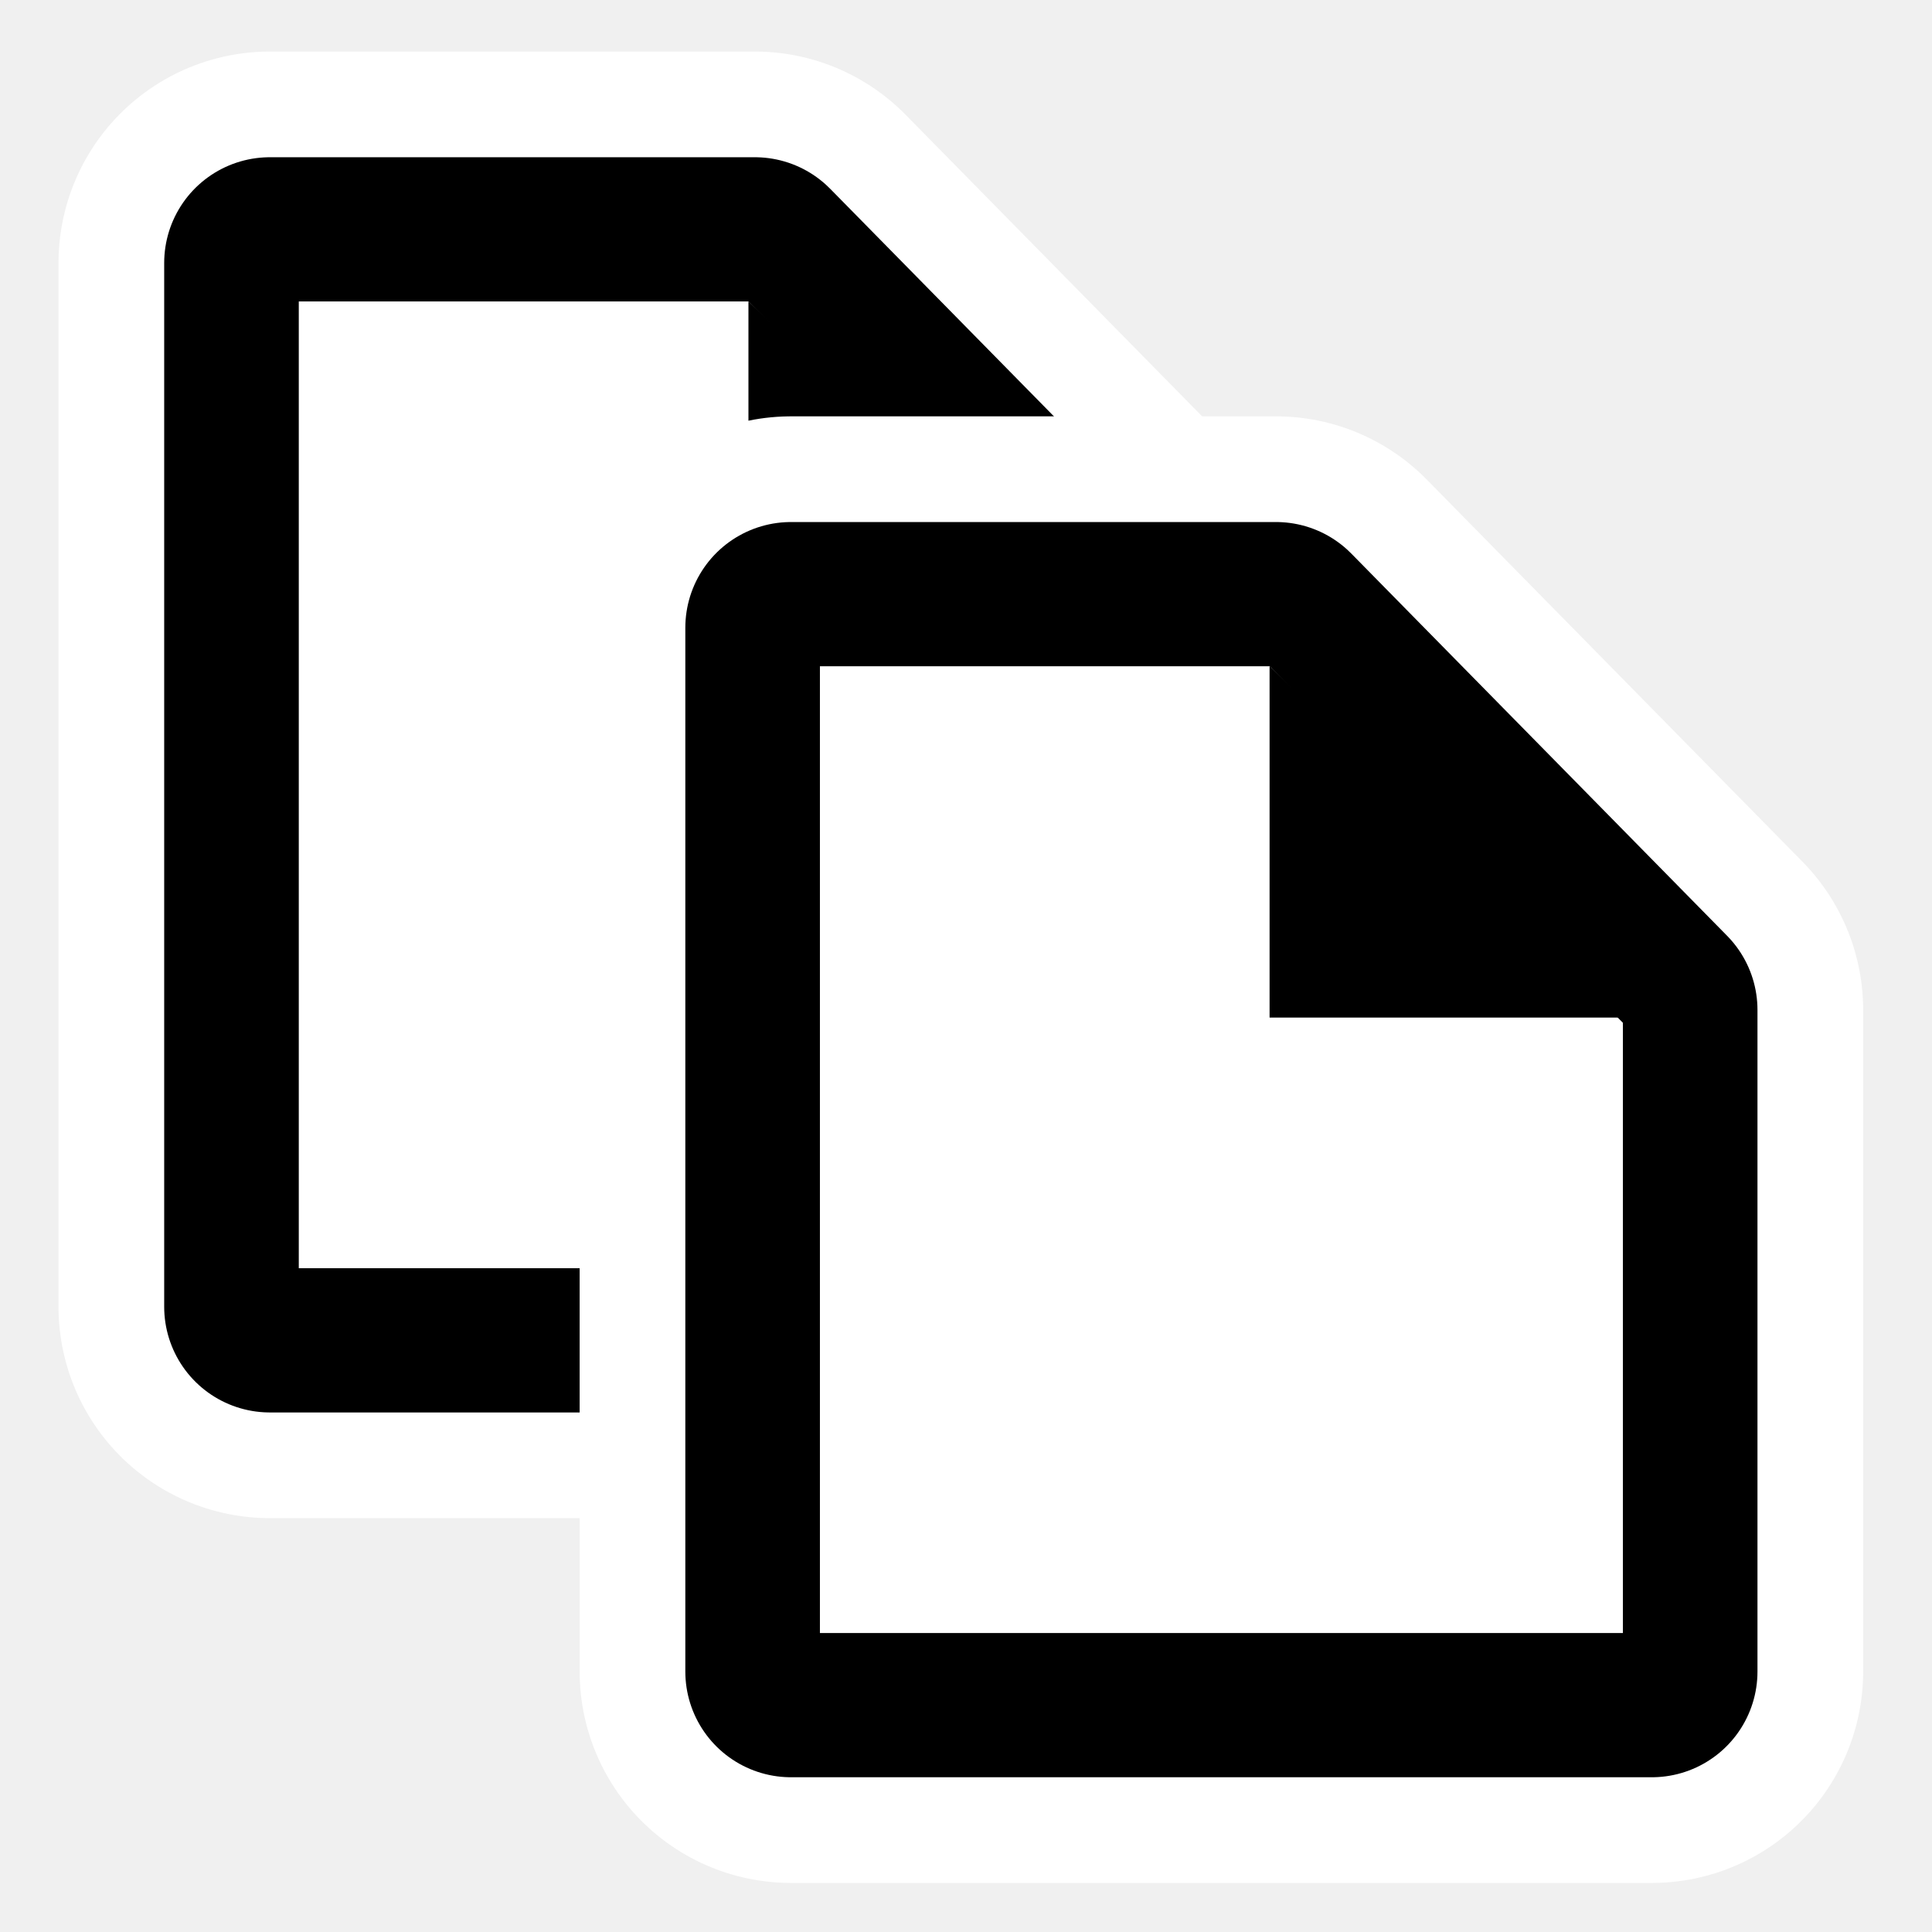
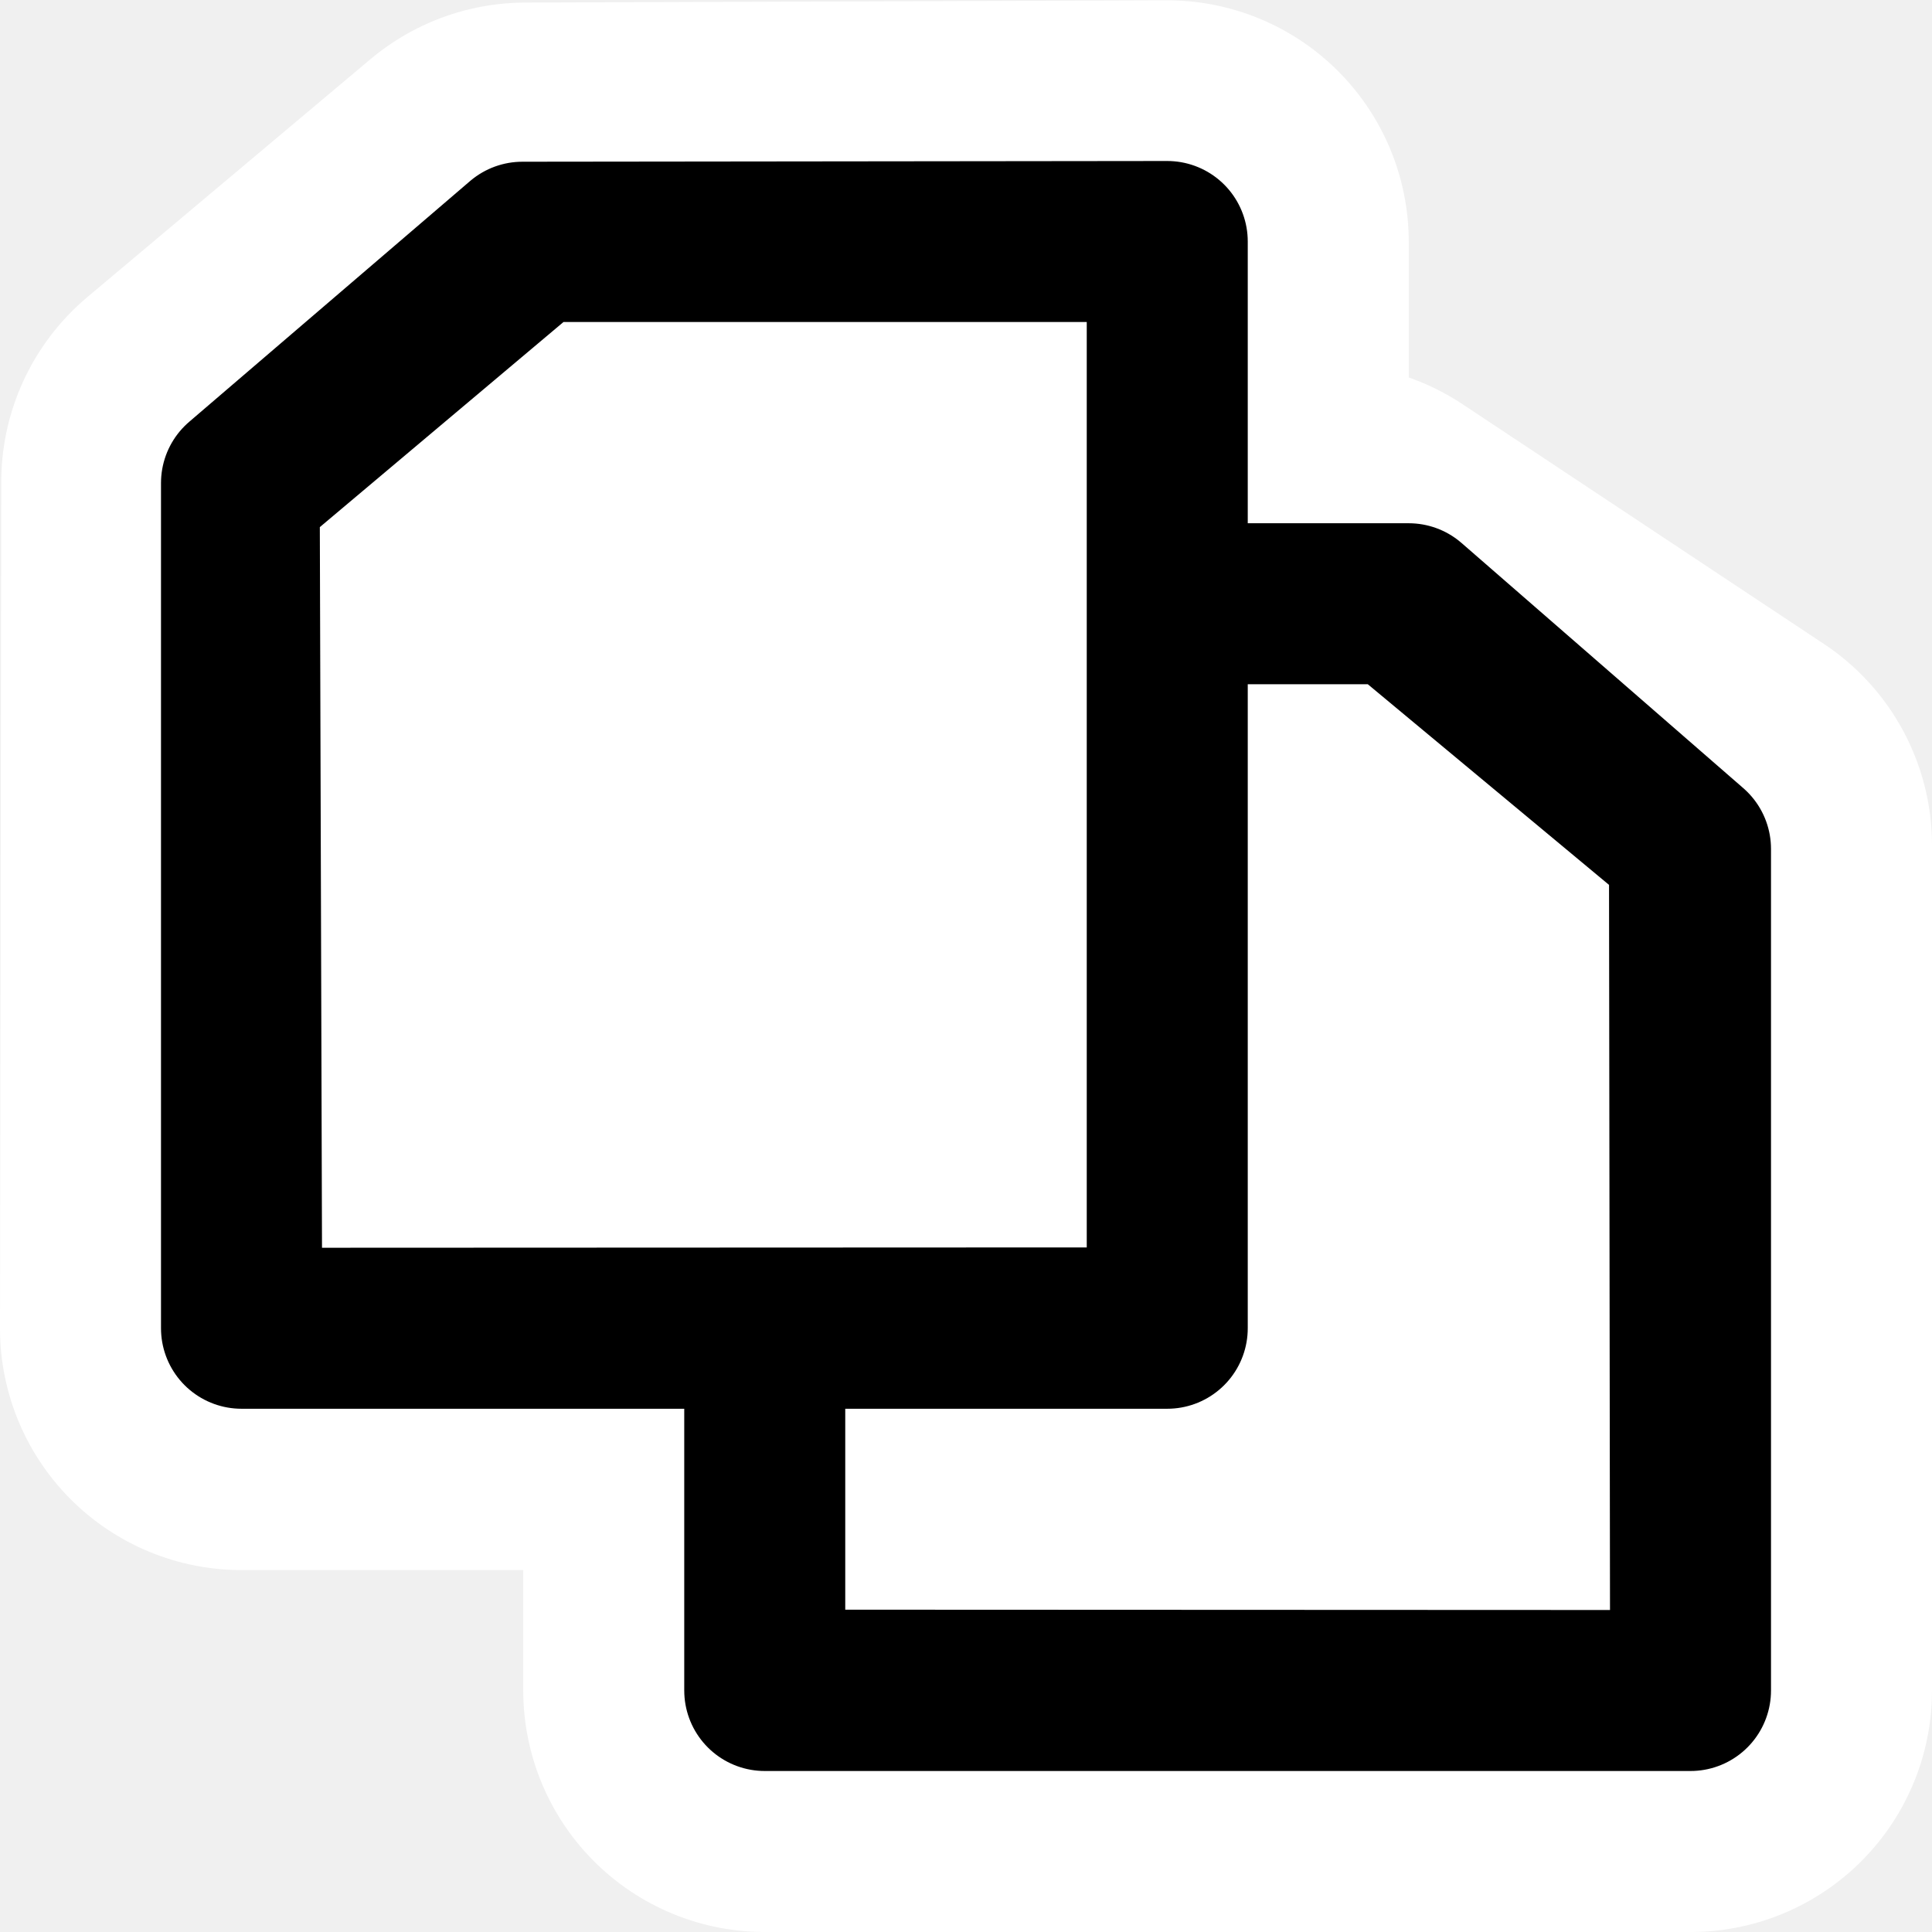
- <svg xmlns="http://www.w3.org/2000/svg" width="48pt" height="48pt" viewBox="0 0 48 48" xml:space="preserve" id="svg2">
-   <defs id="defs17">
- 		
- 		
- 		
- 		
- 	</defs>
-   <g id="crop_x0020_marks" style="fill-rule:nonzero;clip-rule:nonzero;stroke:#000000;stroke-miterlimit:4;">
-     <path style="fill:none;stroke:none;" d="M48,48H0V0h48v48z" id="path14" />
+ <svg xmlns="http://www.w3.org/2000/svg" width="48" height="48" viewBox="0 0 48 48" xml:space="preserve" id="svg2" version="1.0">
+   <defs id="defs17" />
+   <path id="path7662" d="M 6,33.008 L 29,33.008 L 29,6.008 L 13.064,6.064 L 6.031,11.974 L 6,33.008 z " style="fill:white;fill-opacity:1;fill-rule:nonzero;stroke:white;stroke-width:12;stroke-linejoin:round;stroke-miterlimit:4;stroke-dasharray:none;stroke-opacity:1" />
+   <g id="crop_x0020_marks" style="fill-rule:nonzero;stroke:black;stroke-miterlimit:4">
+     <path style="fill:none;stroke:none" d="M 48,48 L 0,48 L 0,0 L 48,0 L 48,48 z " id="path14" />
  </g>
-   <g transform="matrix(0.797971,0,0,0.797971,-1.593864,0.387894)" id="g3326">
-     <path id="path3328" d="M 37.2,19.7 L 37.2,40.2 L 10.4,40.2 L 10.4,7.7 L 25.5,7.7 L 37.2,19.6 L 37.2,19.7 z " style="fill:none;fill-rule:nonzero;stroke:#ffffff;stroke-width:13.162;stroke-linejoin:round;stroke-miterlimit:4" />
-     <path id="path3330" d="M 37.2,19.7 L 37.2,40.2 L 10.4,40.2 L 10.4,7.7 L 25.5,7.7 L 37.2,19.6 L 37.2,19.7 z " style="fill:none;fill-rule:nonzero;stroke:#000000;stroke-width:6.581;stroke-linejoin:round;stroke-miterlimit:4" />
-     <path id="path3332" d="M 36.3,20 L 36.3,39 L 11.3,39 L 11.3,8.9 L 25.3,8.9 L 36.3,20 z " style="fill:#ffffff;fill-rule:nonzero;stroke:none;stroke-miterlimit:4" />
-     <path id="path3334" d="M 25.3,8.9 L 25.3,19.838 L 36.686,19.838 L 25.3,8.9 z " style="fill-rule:evenodd;stroke:none;stroke-miterlimit:4" />
-   </g>
-   <g id="g3320" transform="matrix(0.797971,0,0,0.797971,11.35362,9.451135)">
-     <path style="fill:none;fill-rule:nonzero;stroke:#ffffff;stroke-width:13.162;stroke-linejoin:round;stroke-miterlimit:4" d="M 37.2,19.7 L 37.2,40.2 L 10.4,40.2 L 10.4,7.7 L 25.5,7.7 L 37.2,19.6 L 37.2,19.7 z " id="path5" />
-     <path style="fill:none;fill-rule:nonzero;stroke:#000000;stroke-width:6.581;stroke-linejoin:round;stroke-miterlimit:4" d="M 37.2,19.7 L 37.2,40.2 L 10.4,40.2 L 10.4,7.7 L 25.5,7.7 L 37.2,19.6 L 37.2,19.7 z " id="path7" />
-     <path style="fill:#ffffff;fill-rule:nonzero;stroke:none;stroke-miterlimit:4" d="M 36.3,20 L 36.3,39 L 11.3,39 L 11.3,8.9 L 25.3,8.9 L 36.3,20 z " id="path9" />
-     <path style="fill-rule:evenodd;stroke:none;stroke-miterlimit:4" d="M 25.3,8.9 L 25.3,19.838 L 36.686,19.838 L 25.3,8.9 z " id="path11" />
-   </g>
+   <path style="fill:white;fill-rule:nonzero;stroke:white;stroke-width:12;stroke-linejoin:round;stroke-miterlimit:4;stroke-dasharray:none;fill-opacity:1;stroke-opacity:1" d="M 42,42 L 19,42 L 19,15 L 33.018,15.041 L 42,21 L 42,42 z " id="path6771" />
+   <path id="path7" d="M 42,42 L 19,42 L 19,15 L 35,15 L 42,21.091 L 42,42 z " style="fill:black;fill-rule:nonzero;stroke:black;stroke-width:4;stroke-linejoin:round;stroke-miterlimit:4;stroke-dasharray:none;fill-opacity:1" />
+   <path id="path9" d="M 39.976,21.985 L 40,40 L 21,39.992 L 21,17 L 33.983,17 L 39.976,21.985 z " style="fill:white;fill-rule:nonzero;stroke:none;stroke-miterlimit:4" />
+   <path style="fill:black;fill-opacity:1;fill-rule:nonzero;stroke:black;stroke-width:4;stroke-linejoin:round;stroke-miterlimit:4;stroke-dasharray:none" d="M 6,33 L 29,33 L 29,6 L 12.979,6.018 L 6,12 L 6,33 z " id="path7658" />
+   <path style="fill:white;fill-rule:nonzero;stroke:none;stroke-miterlimit:4" d="M 7.946,13.096 L 8,31 L 27,30.992 L 27,8 L 14,8 L 7.946,13.096 z " id="path7660" />
</svg>
